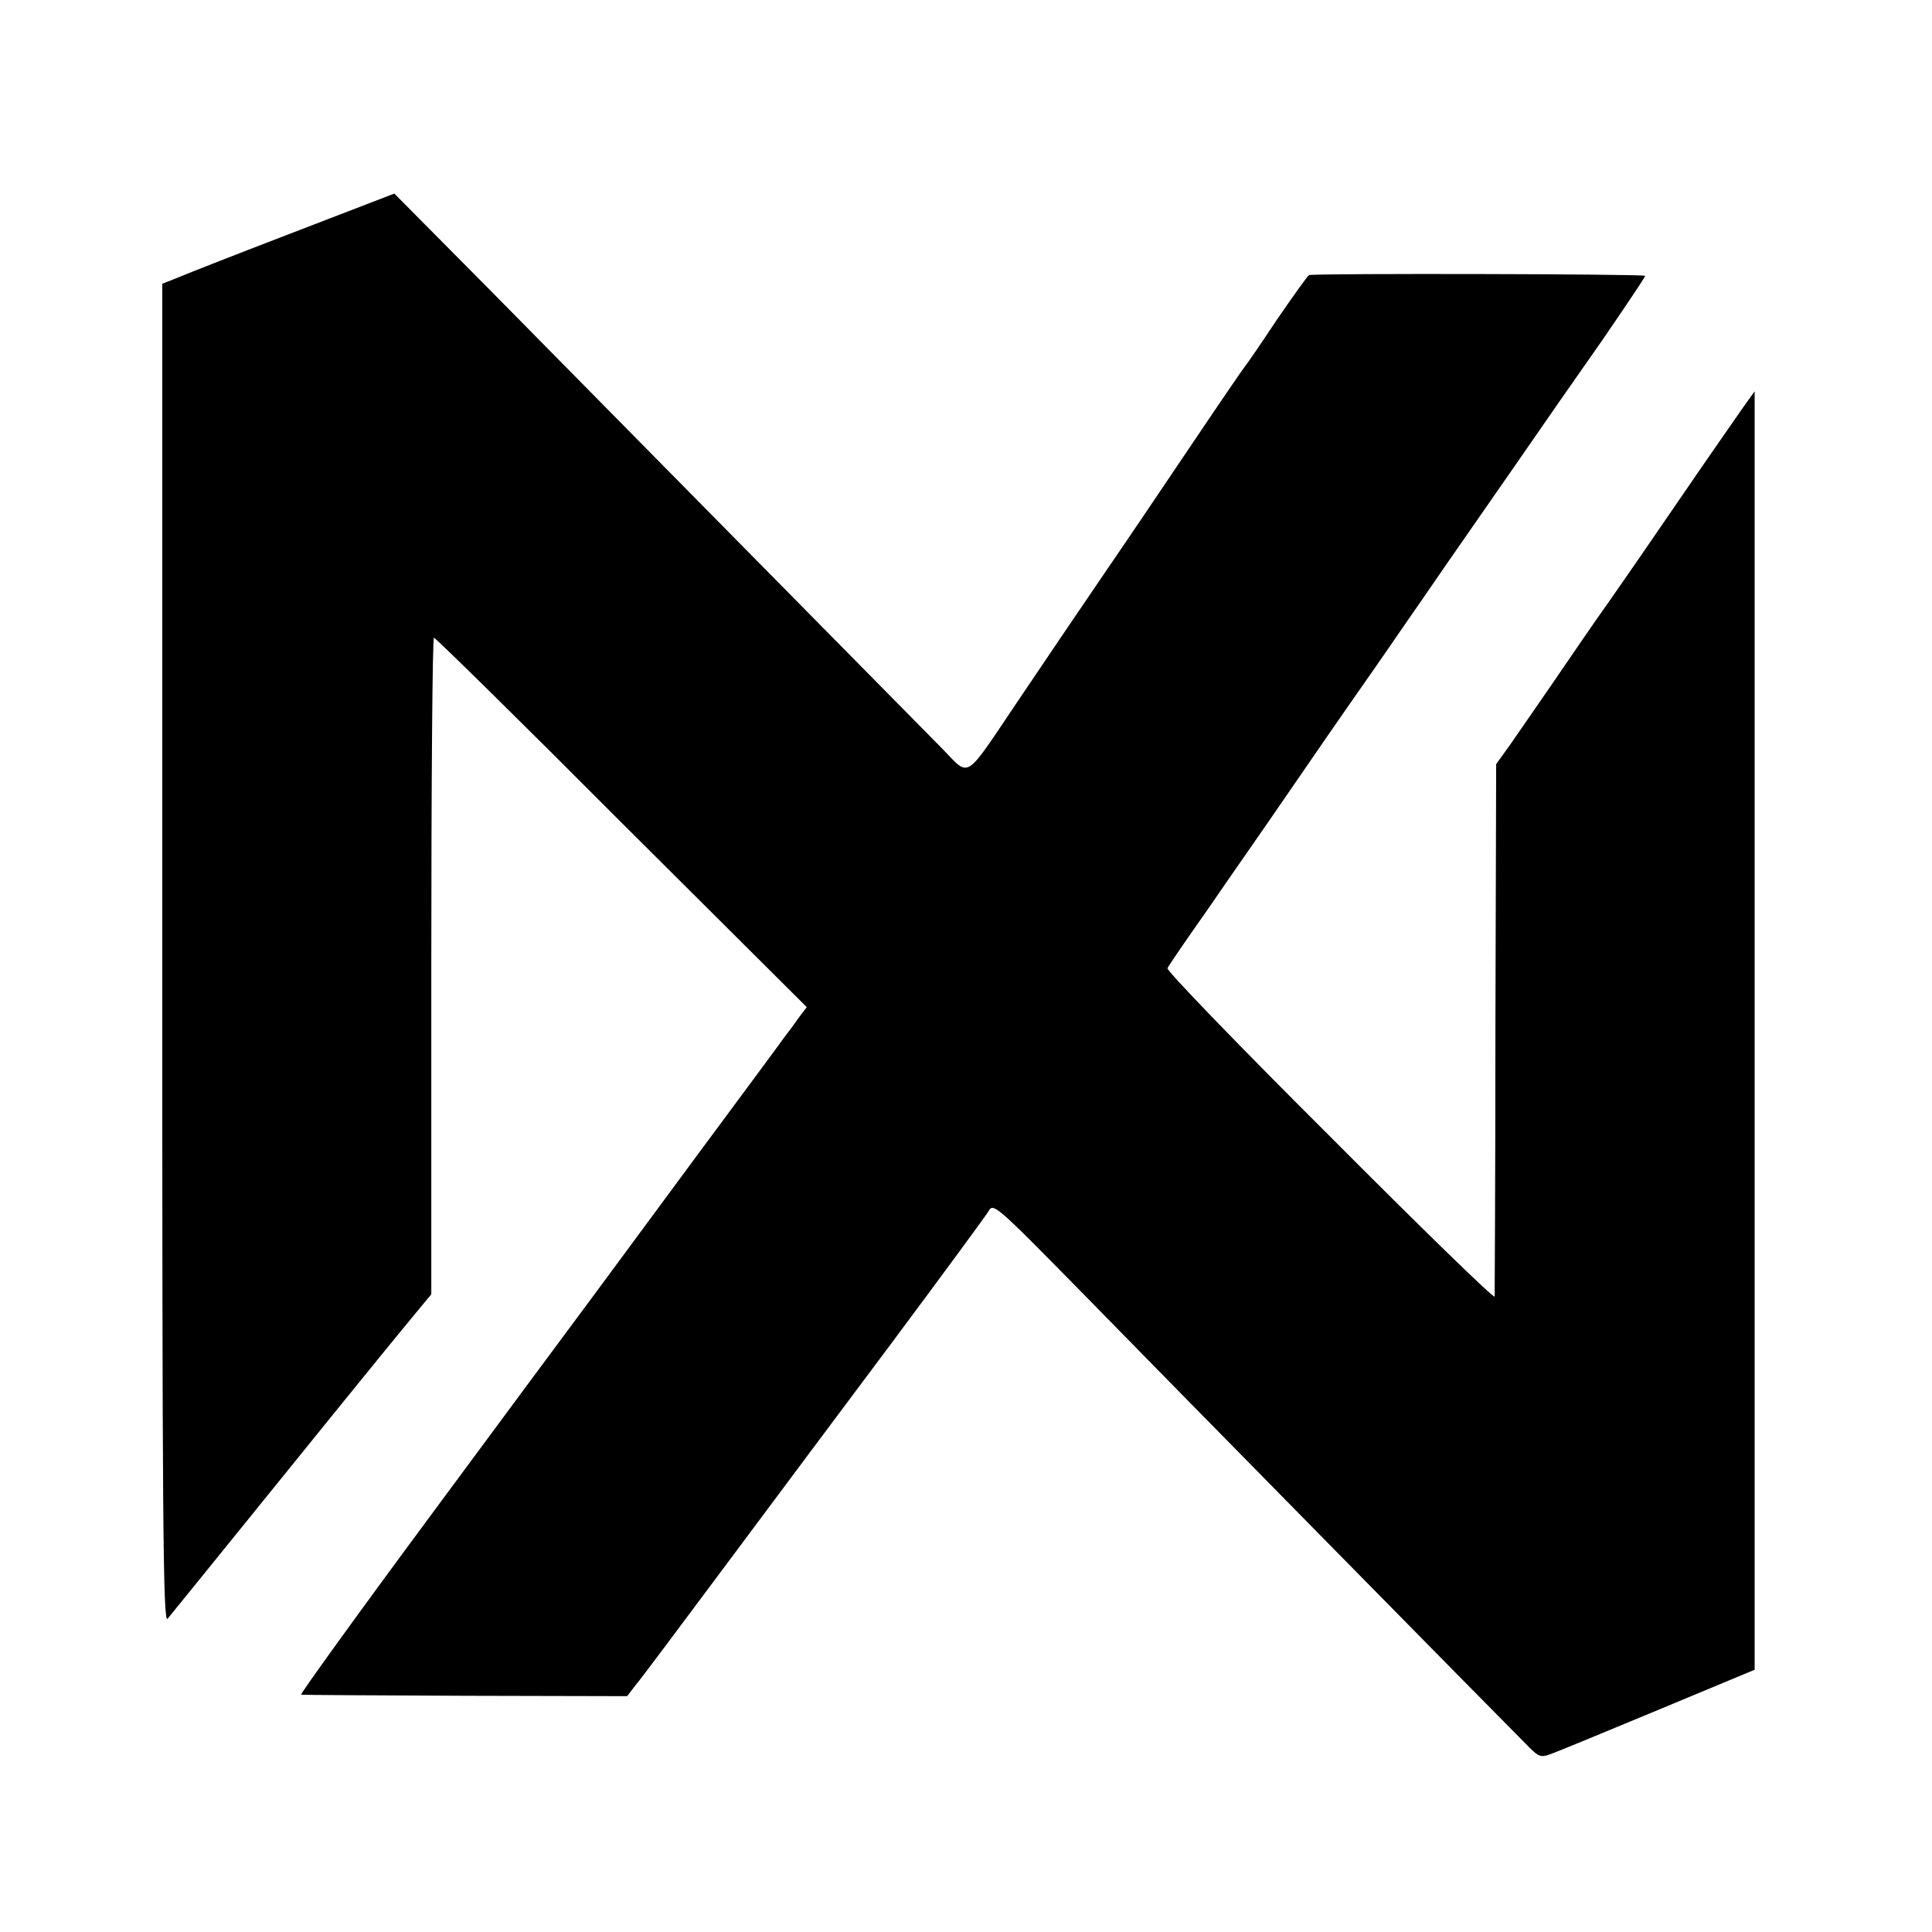
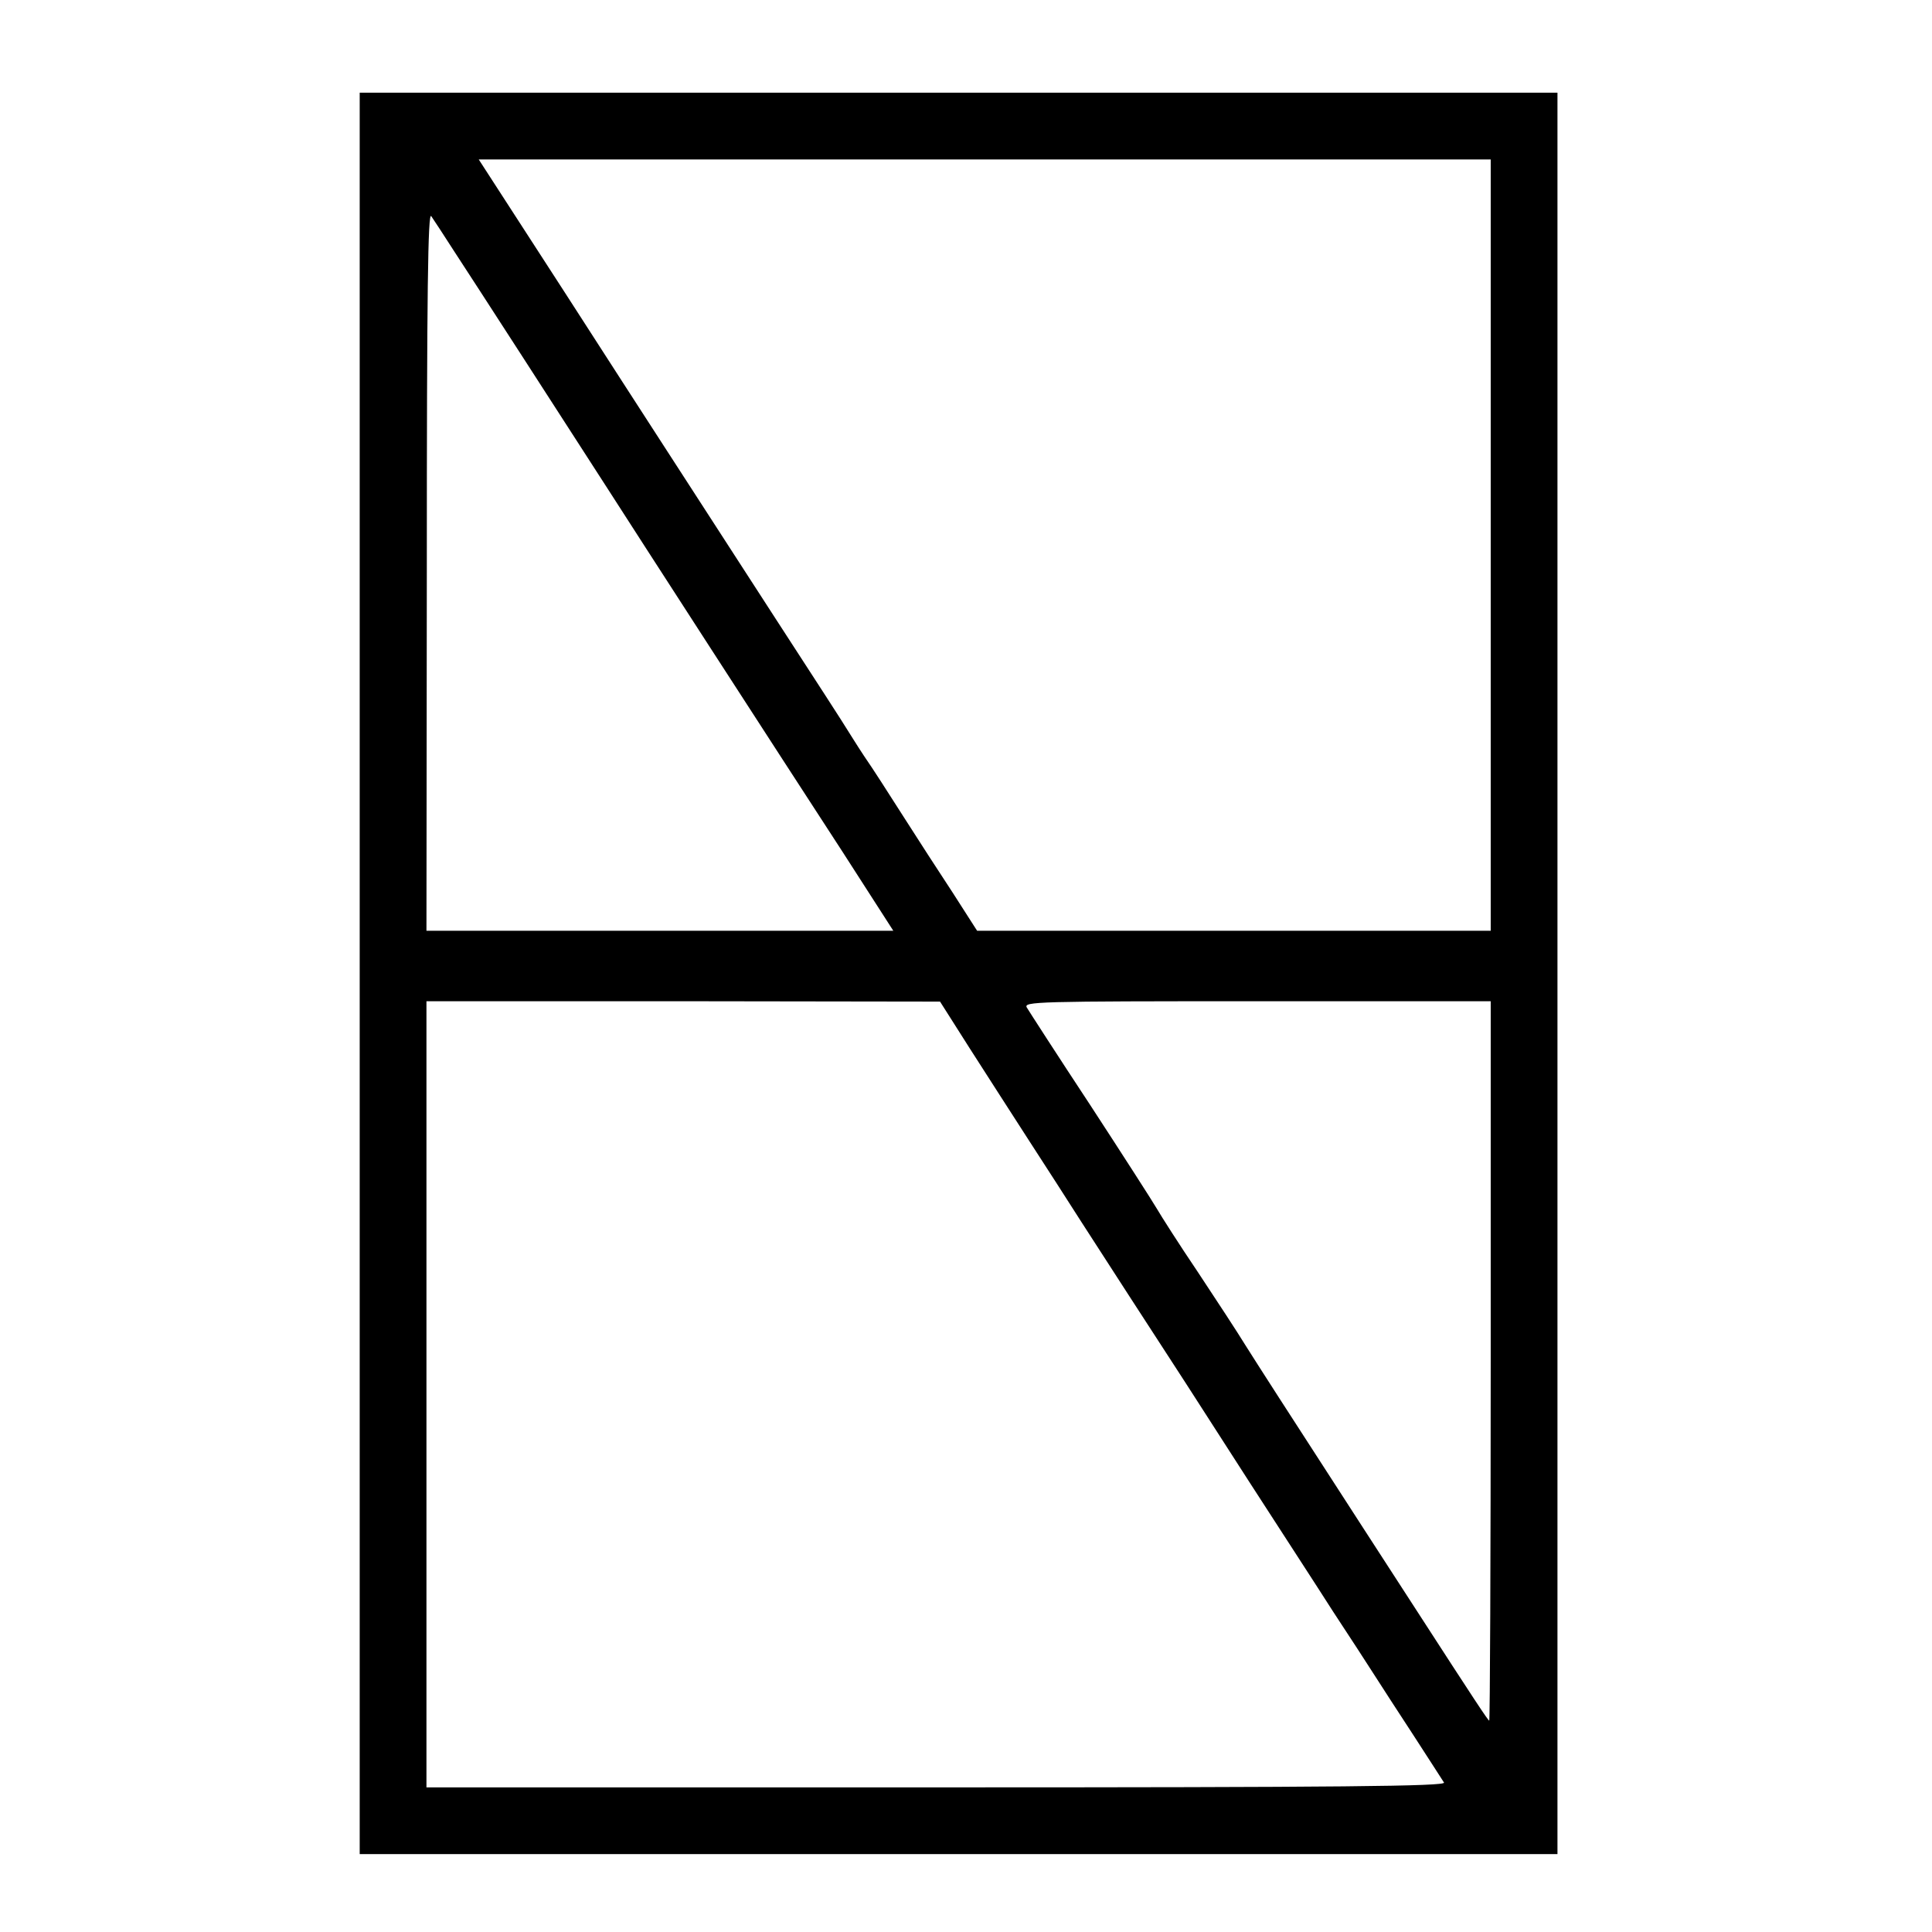
- <svg xmlns="http://www.w3.org/2000/svg" version="1.0" width="512pt" height="512pt" viewBox="0 0 512 512" preserveAspectRatio="xMidYMid meet">
-   <g transform="translate(0,512) scale(0.1,-0.1)" fill="#000000" stroke="none">
-     <path d="M780 4505 c-146 -56 -284 -110 -307 -120 l-43 -17 0 -1776 c0 -1497 2 -1774 14 -1762 7 8 111 137 231 285 338 418 386 476 429 528 l39 47 0 870 c0 479 3 870 7 870 4 0 228 -220 497 -490 l491 -489 -22 -29 c-11 -16 -29 -40 -39 -53 -9 -13 -106 -144 -215 -291 -108 -146 -238 -322 -288 -390 -50 -67 -247 -333 -437 -590 -191 -258 -343 -469 -339 -469 4 -1 200 -2 435 -3 l429 -1 23 30 c14 16 118 156 233 310 115 154 316 424 448 600 131 176 245 331 253 344 13 24 16 22 245 -211 200 -205 1110 -1130 1189 -1209 24 -24 31 -27 55 -18 15 5 143 58 285 117 l257 107 0 1694 0 1694 -28 -39 c-15 -21 -63 -91 -107 -154 -157 -229 -190 -277 -255 -370 -37 -52 -102 -147 -145 -210 -43 -63 -95 -137 -114 -165 l-36 -50 -2 -700 c0 -385 -2 -705 -2 -711 -1 -7 -197 184 -436 424 -240 239 -434 440 -431 446 2 6 51 77 108 158 56 82 153 220 213 308 61 89 135 196 165 239 30 43 87 124 125 180 39 56 95 137 125 181 30 43 111 160 180 259 69 100 176 254 238 342 61 89 112 165 112 168 0 5 -866 7 -891 2 -3 -1 -41 -54 -85 -118 -43 -65 -81 -120 -84 -123 -3 -3 -66 -95 -140 -205 -74 -110 -180 -267 -237 -350 -56 -82 -159 -234 -229 -338 -140 -208 -123 -197 -196 -122 -97 98 -987 1001 -1208 1225 l-245 247 -265 -102z" />
+ <svg xmlns="http://www.w3.org/2000/svg" version="1.0" width="521pt" height="521pt" viewBox="0 0 521 521" preserveAspectRatio="xMidYMid meet">
+   <g transform="translate(0,521) scale(0.1,-0.1)" fill="#000000" stroke="none">
+     <path d="M970 2585 l0 -2375 1615 0 1615 0 0 2375 0 2375 -1615 0 -1615 0 0 -2375z m3050 1155 l0 -1040 -692 0 -693 0 -66 103 c-37 56 -97 149 -134 207 -37 58 -83 130 -104 160 -20 30 -40 63 -46 72 -5 9 -93 145 -195 302 -287 444 -322 497 -568 879 l-231 357 1365 0 1364 0 0 -1040z m-2795 792 c46 -70 303 -468 415 -642 62 -97 464 -719 632 -977 l137 -213 -629 0 -630 0 1 973 c0 756 3 968 12 954 7 -10 35 -53 62 -95z m1390 -2149 c44 -69 117 -182 162 -252 45 -69 107 -166 139 -216 91 -141 175 -271 246 -380 36 -55 130 -202 210 -326 80 -124 181 -279 223 -345 43 -65 92 -141 110 -169 17 -27 66 -102 107 -165 41 -63 78 -121 82 -127 6 -10 -271 -13 -1368 -13 l-1376 0 0 1060 0 1060 693 0 692 -1 80 -126z m1405 -843 c0 -533 -2 -970 -4 -970 -3 0 -38 53 -201 305 -43 66 -104 161 -136 210 -224 346 -283 438 -319 495 -22 36 -81 126 -130 200 -50 74 -99 151 -110 170 -11 19 -92 145 -180 280 -89 135 -165 253 -171 263 -9 16 23 17 621 17 l630 0 0 -970z" />
  </g>
</svg>
